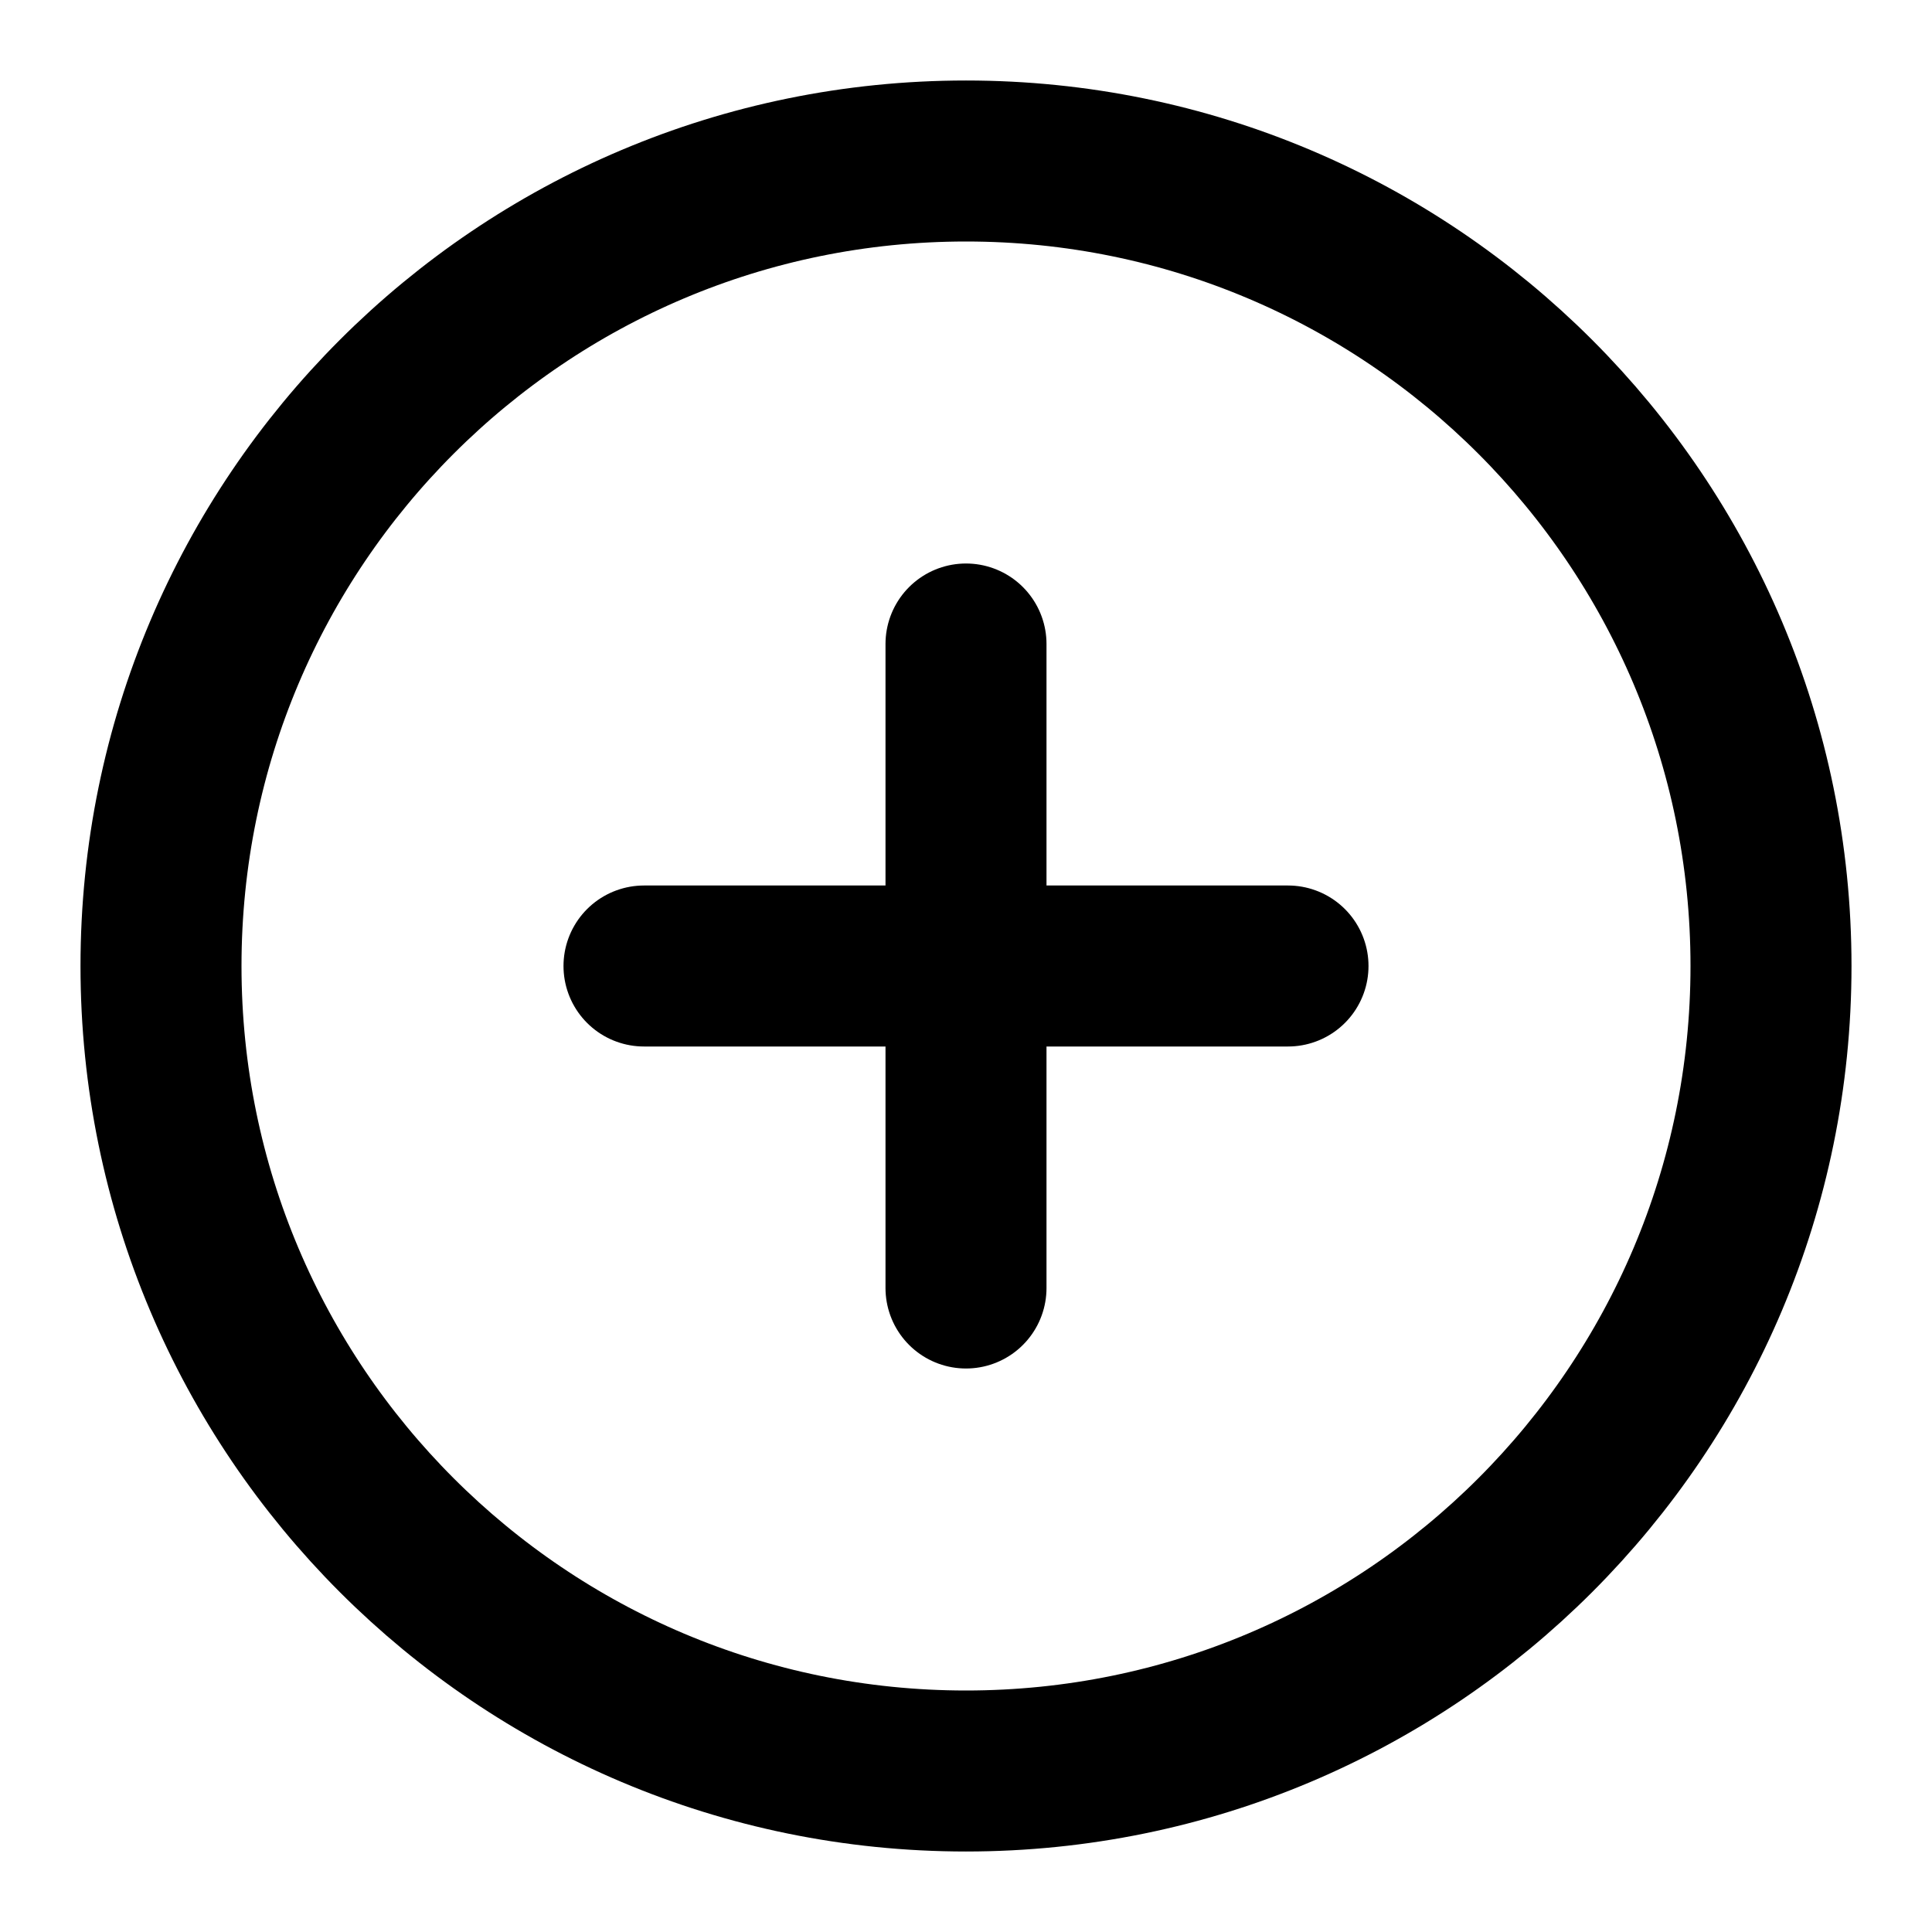
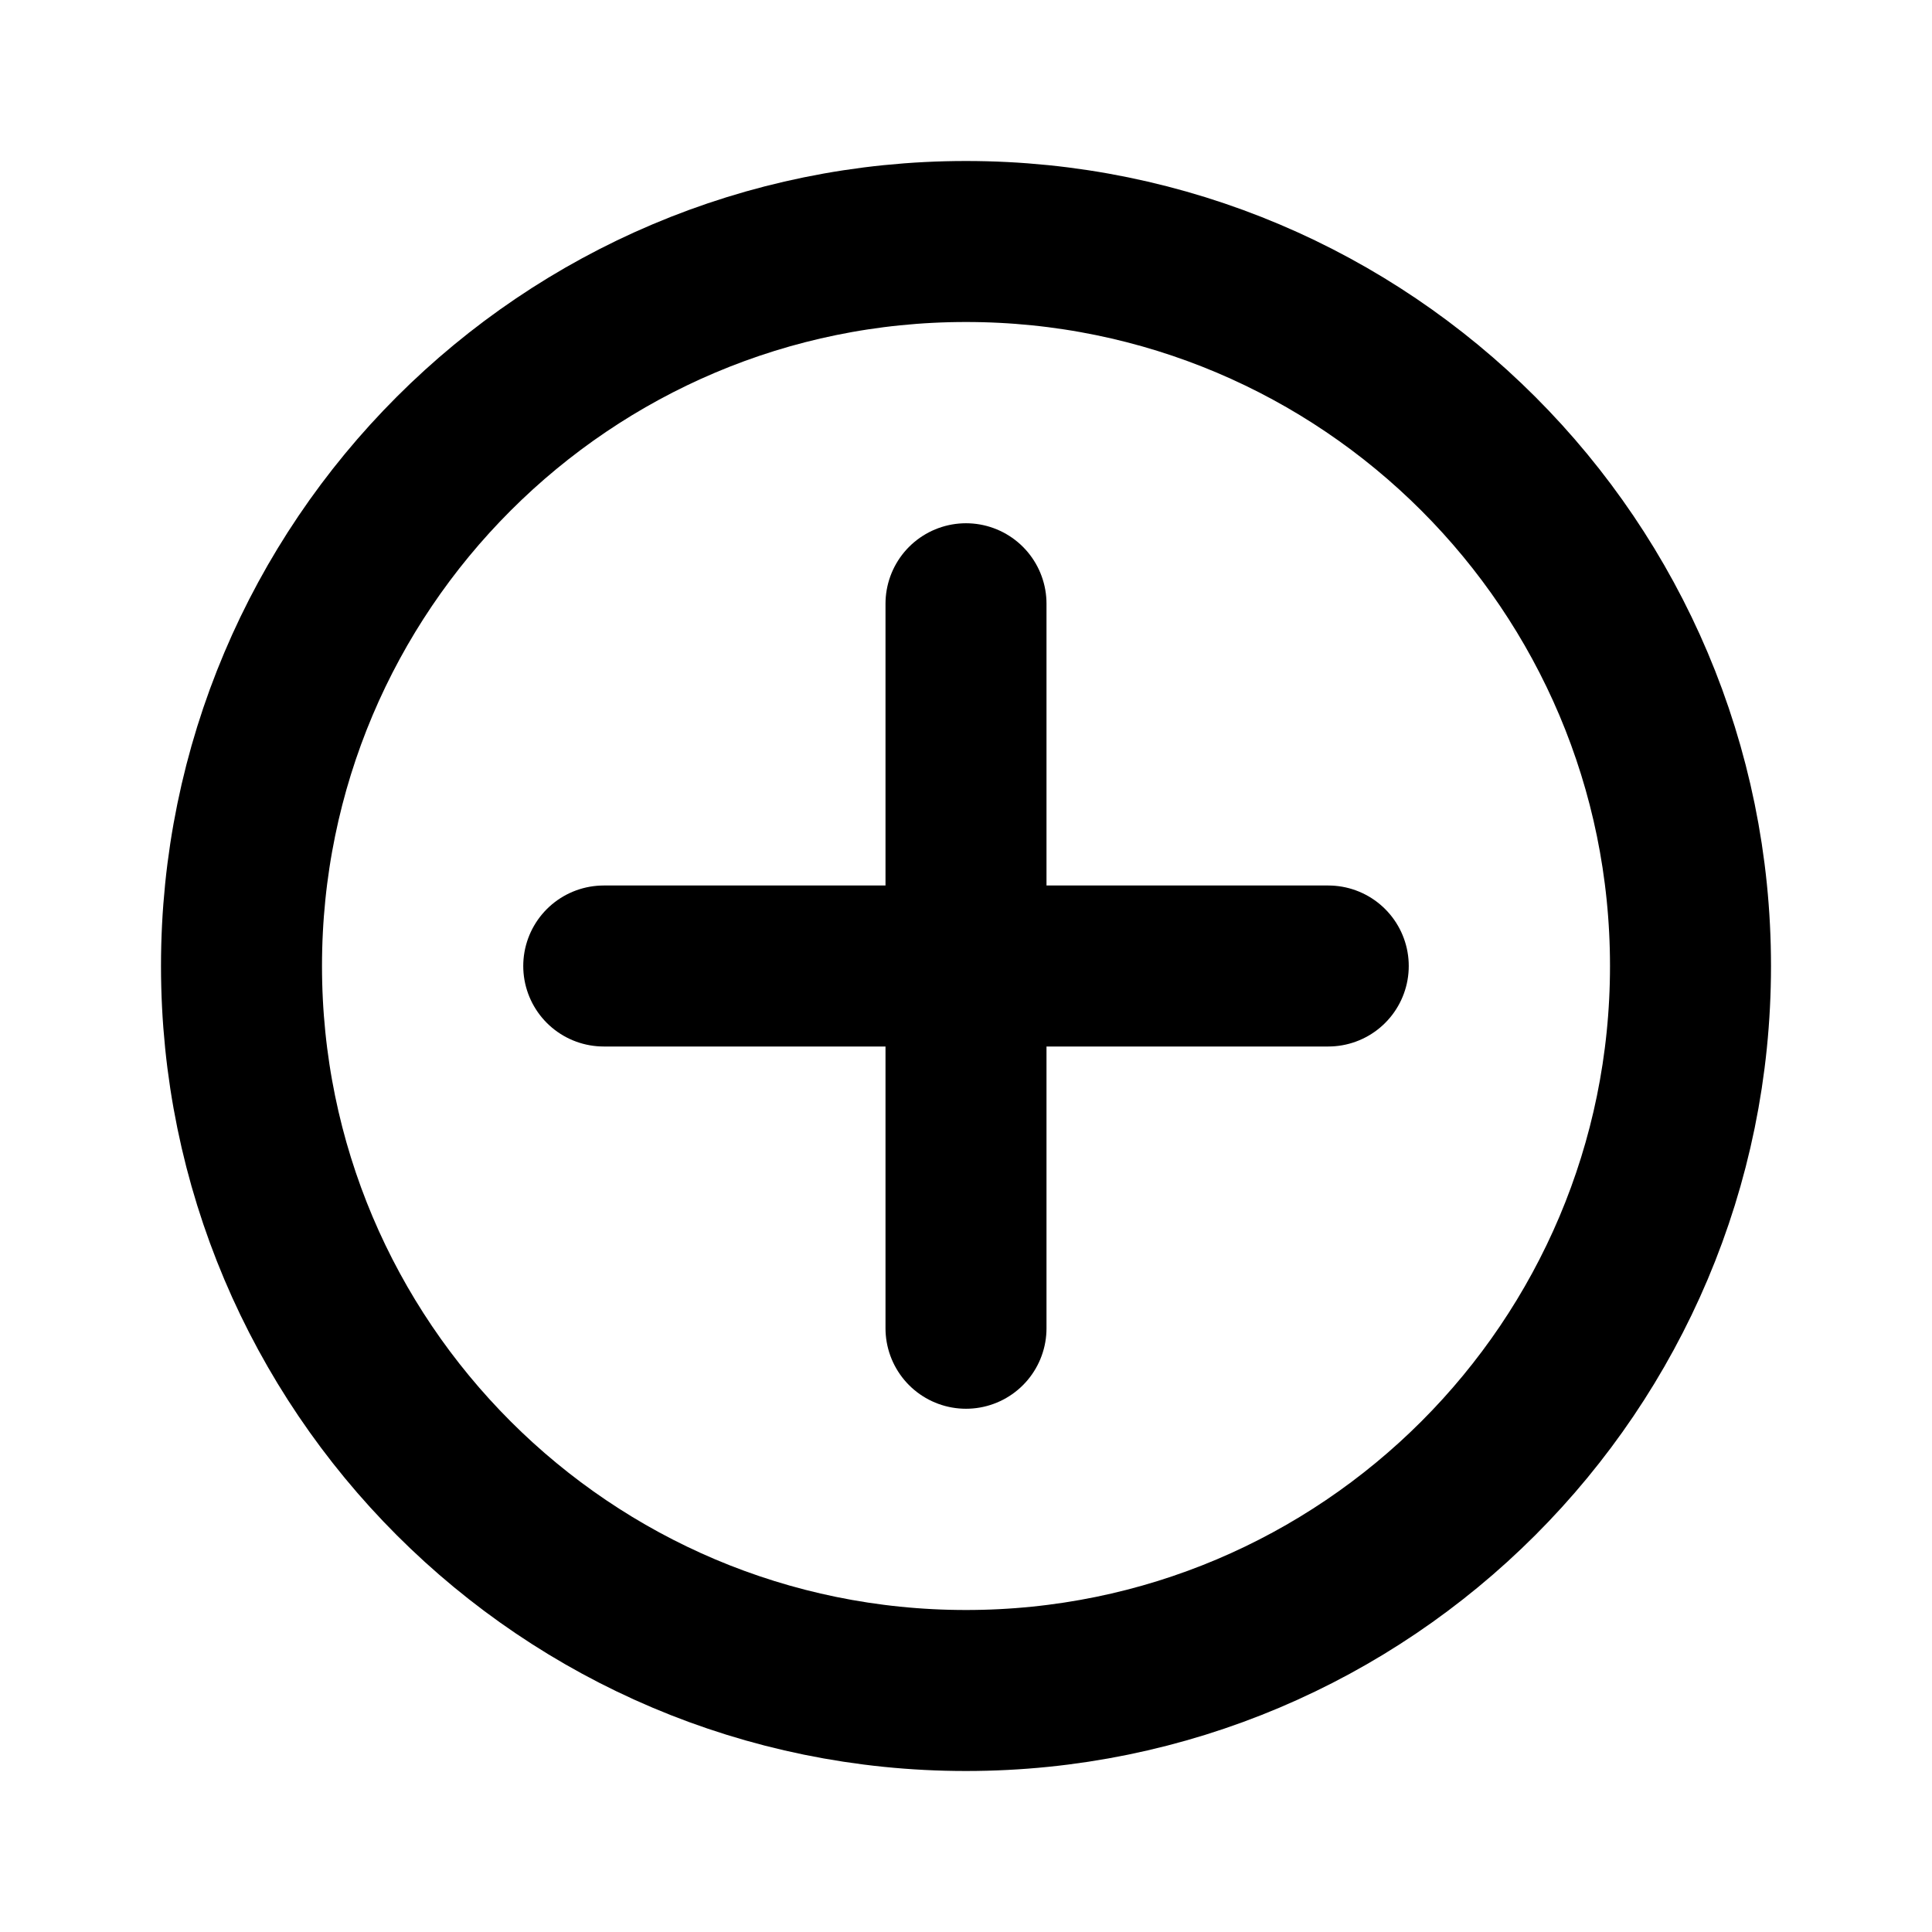
- <svg xmlns="http://www.w3.org/2000/svg" width="24" height="24" viewBox="0 0 24 24" fill="none" stroke="currentColor" stroke-width="2" stroke-linecap="round" stroke-linejoin="round">
-   <circle cx="12" cy="12" r="10" />
-   <path d="M8 12h8" />
-   <path d="M12 8v8" />
+ <svg xmlns="http://www.w3.org/2000/svg" width="24" height="24" viewBox="0 0 24 24" fill="none" stroke="#000" stroke-width="2" stroke-linecap="round" stroke-linejoin="round">
+   <circle cx="12" cy="12" r="9" />
+   <path d="M12 7.5v9M7.5 12h9" />
</svg>
